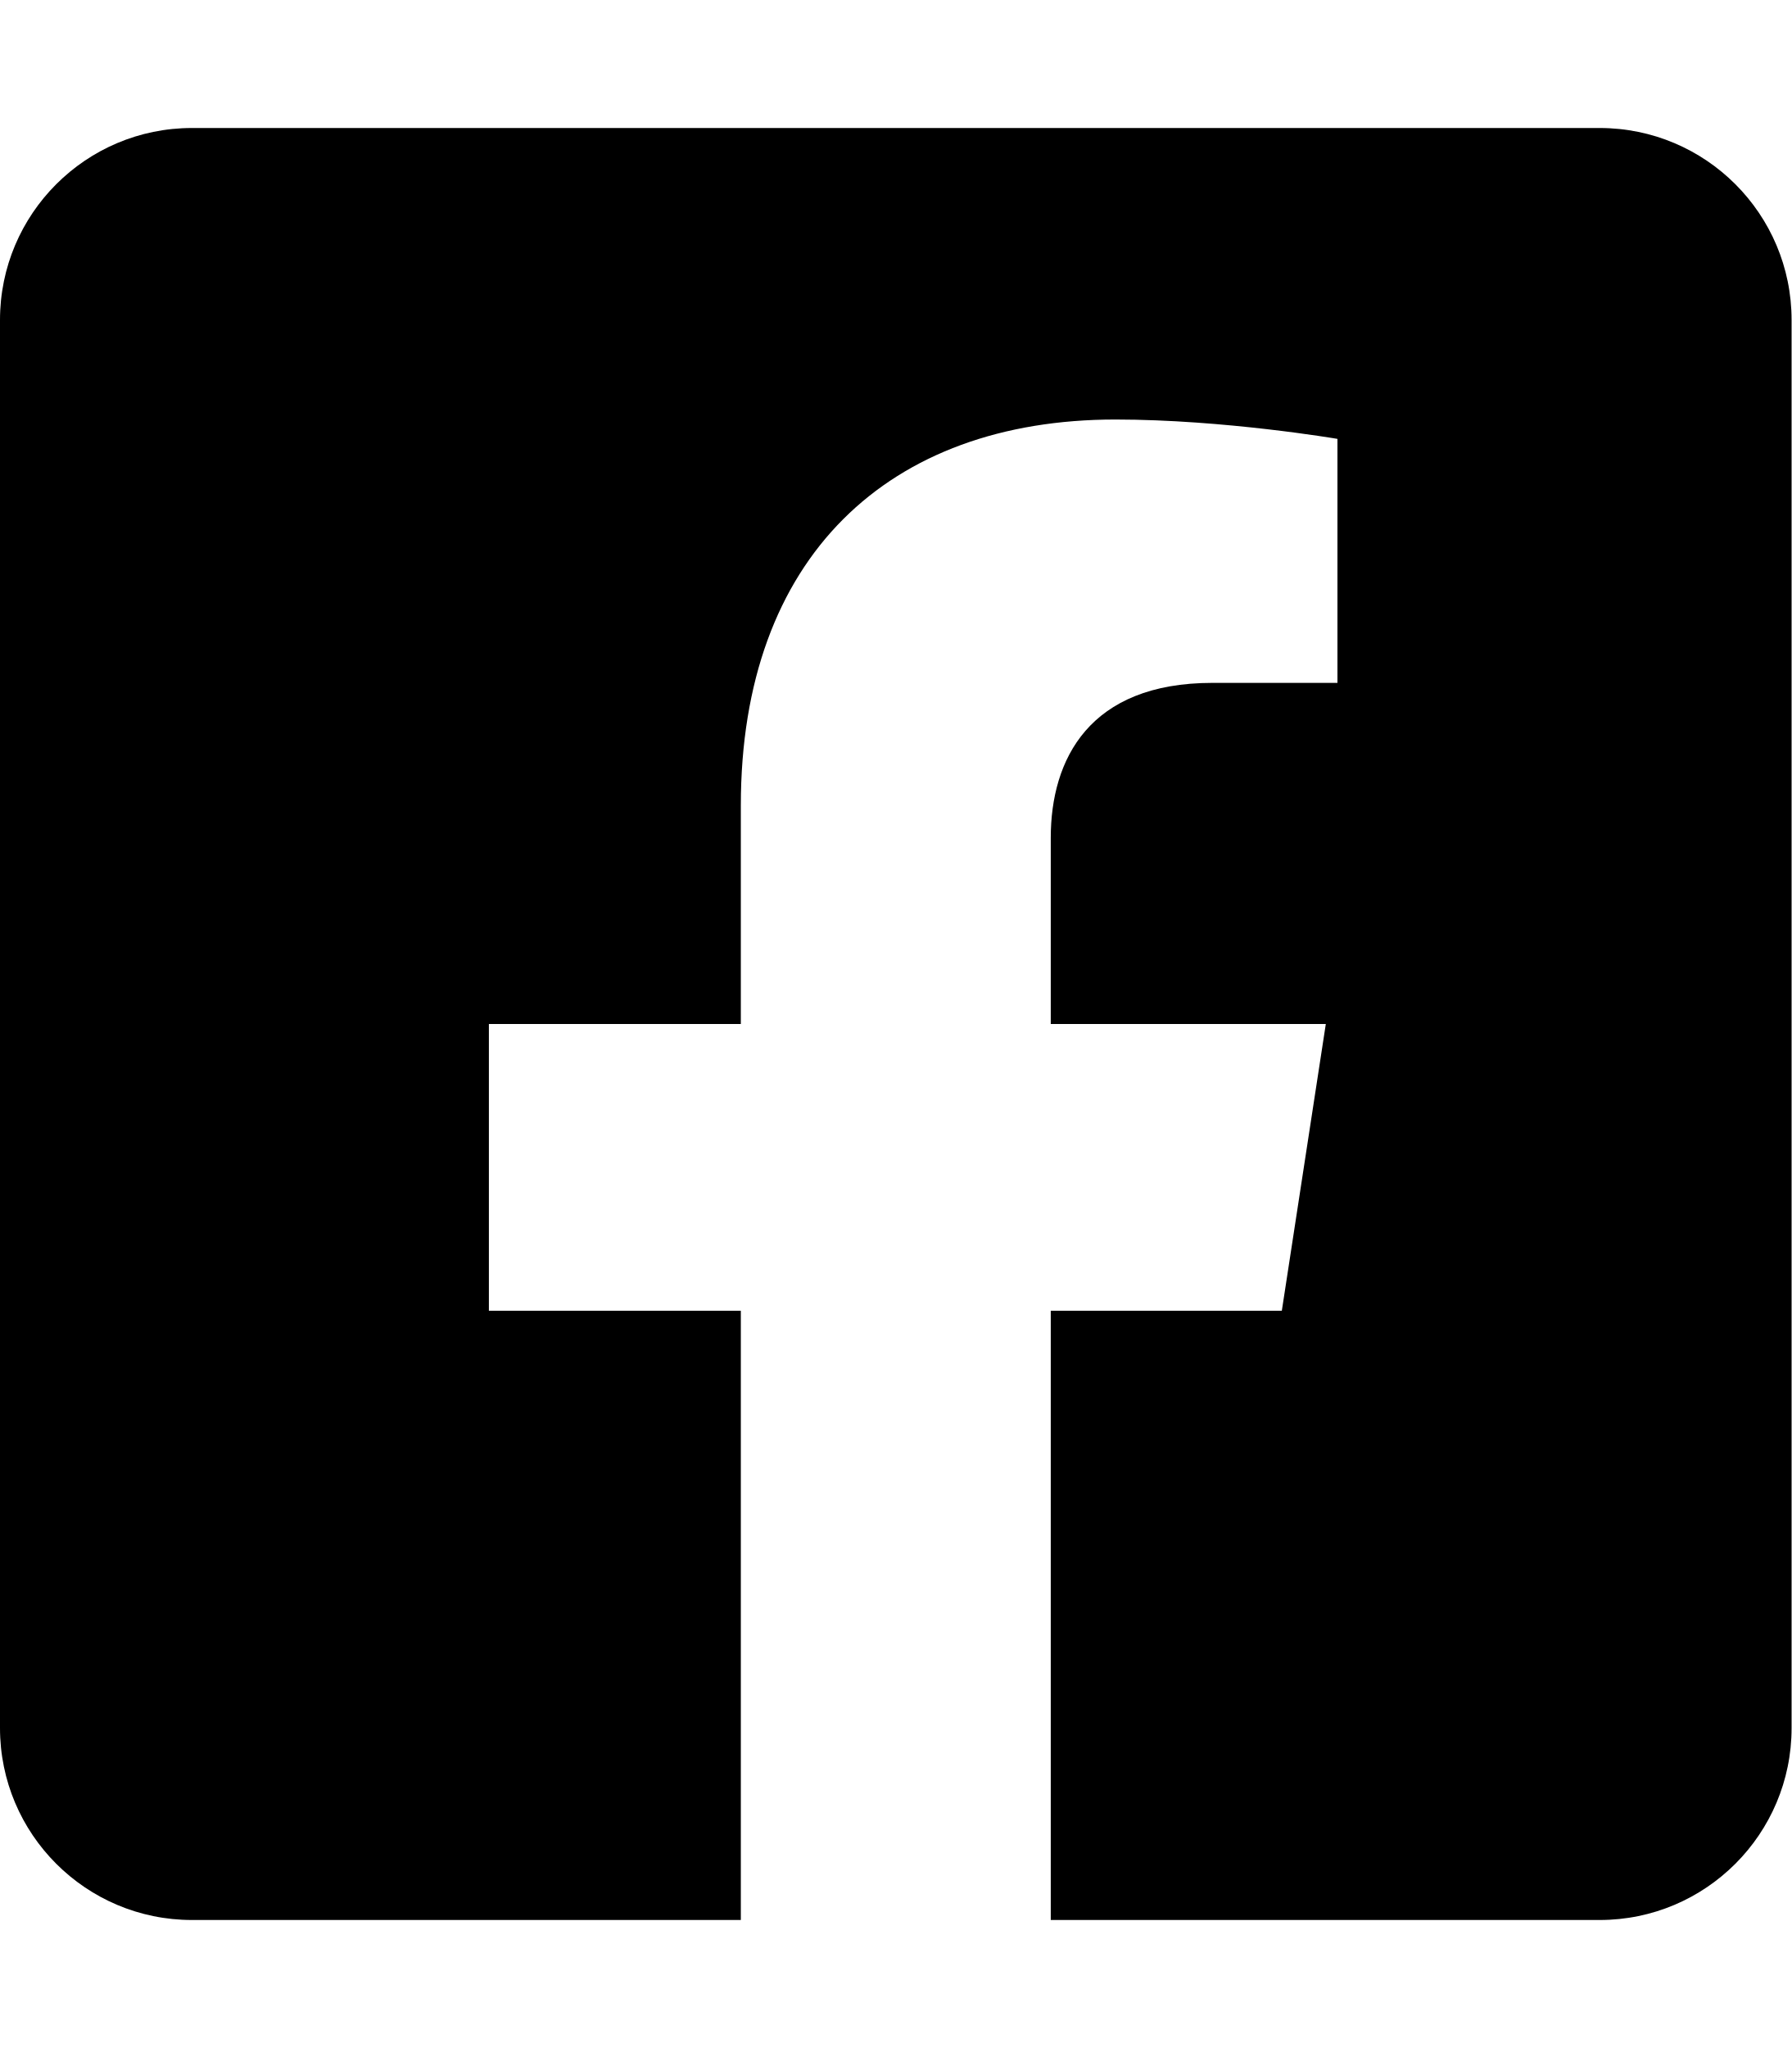
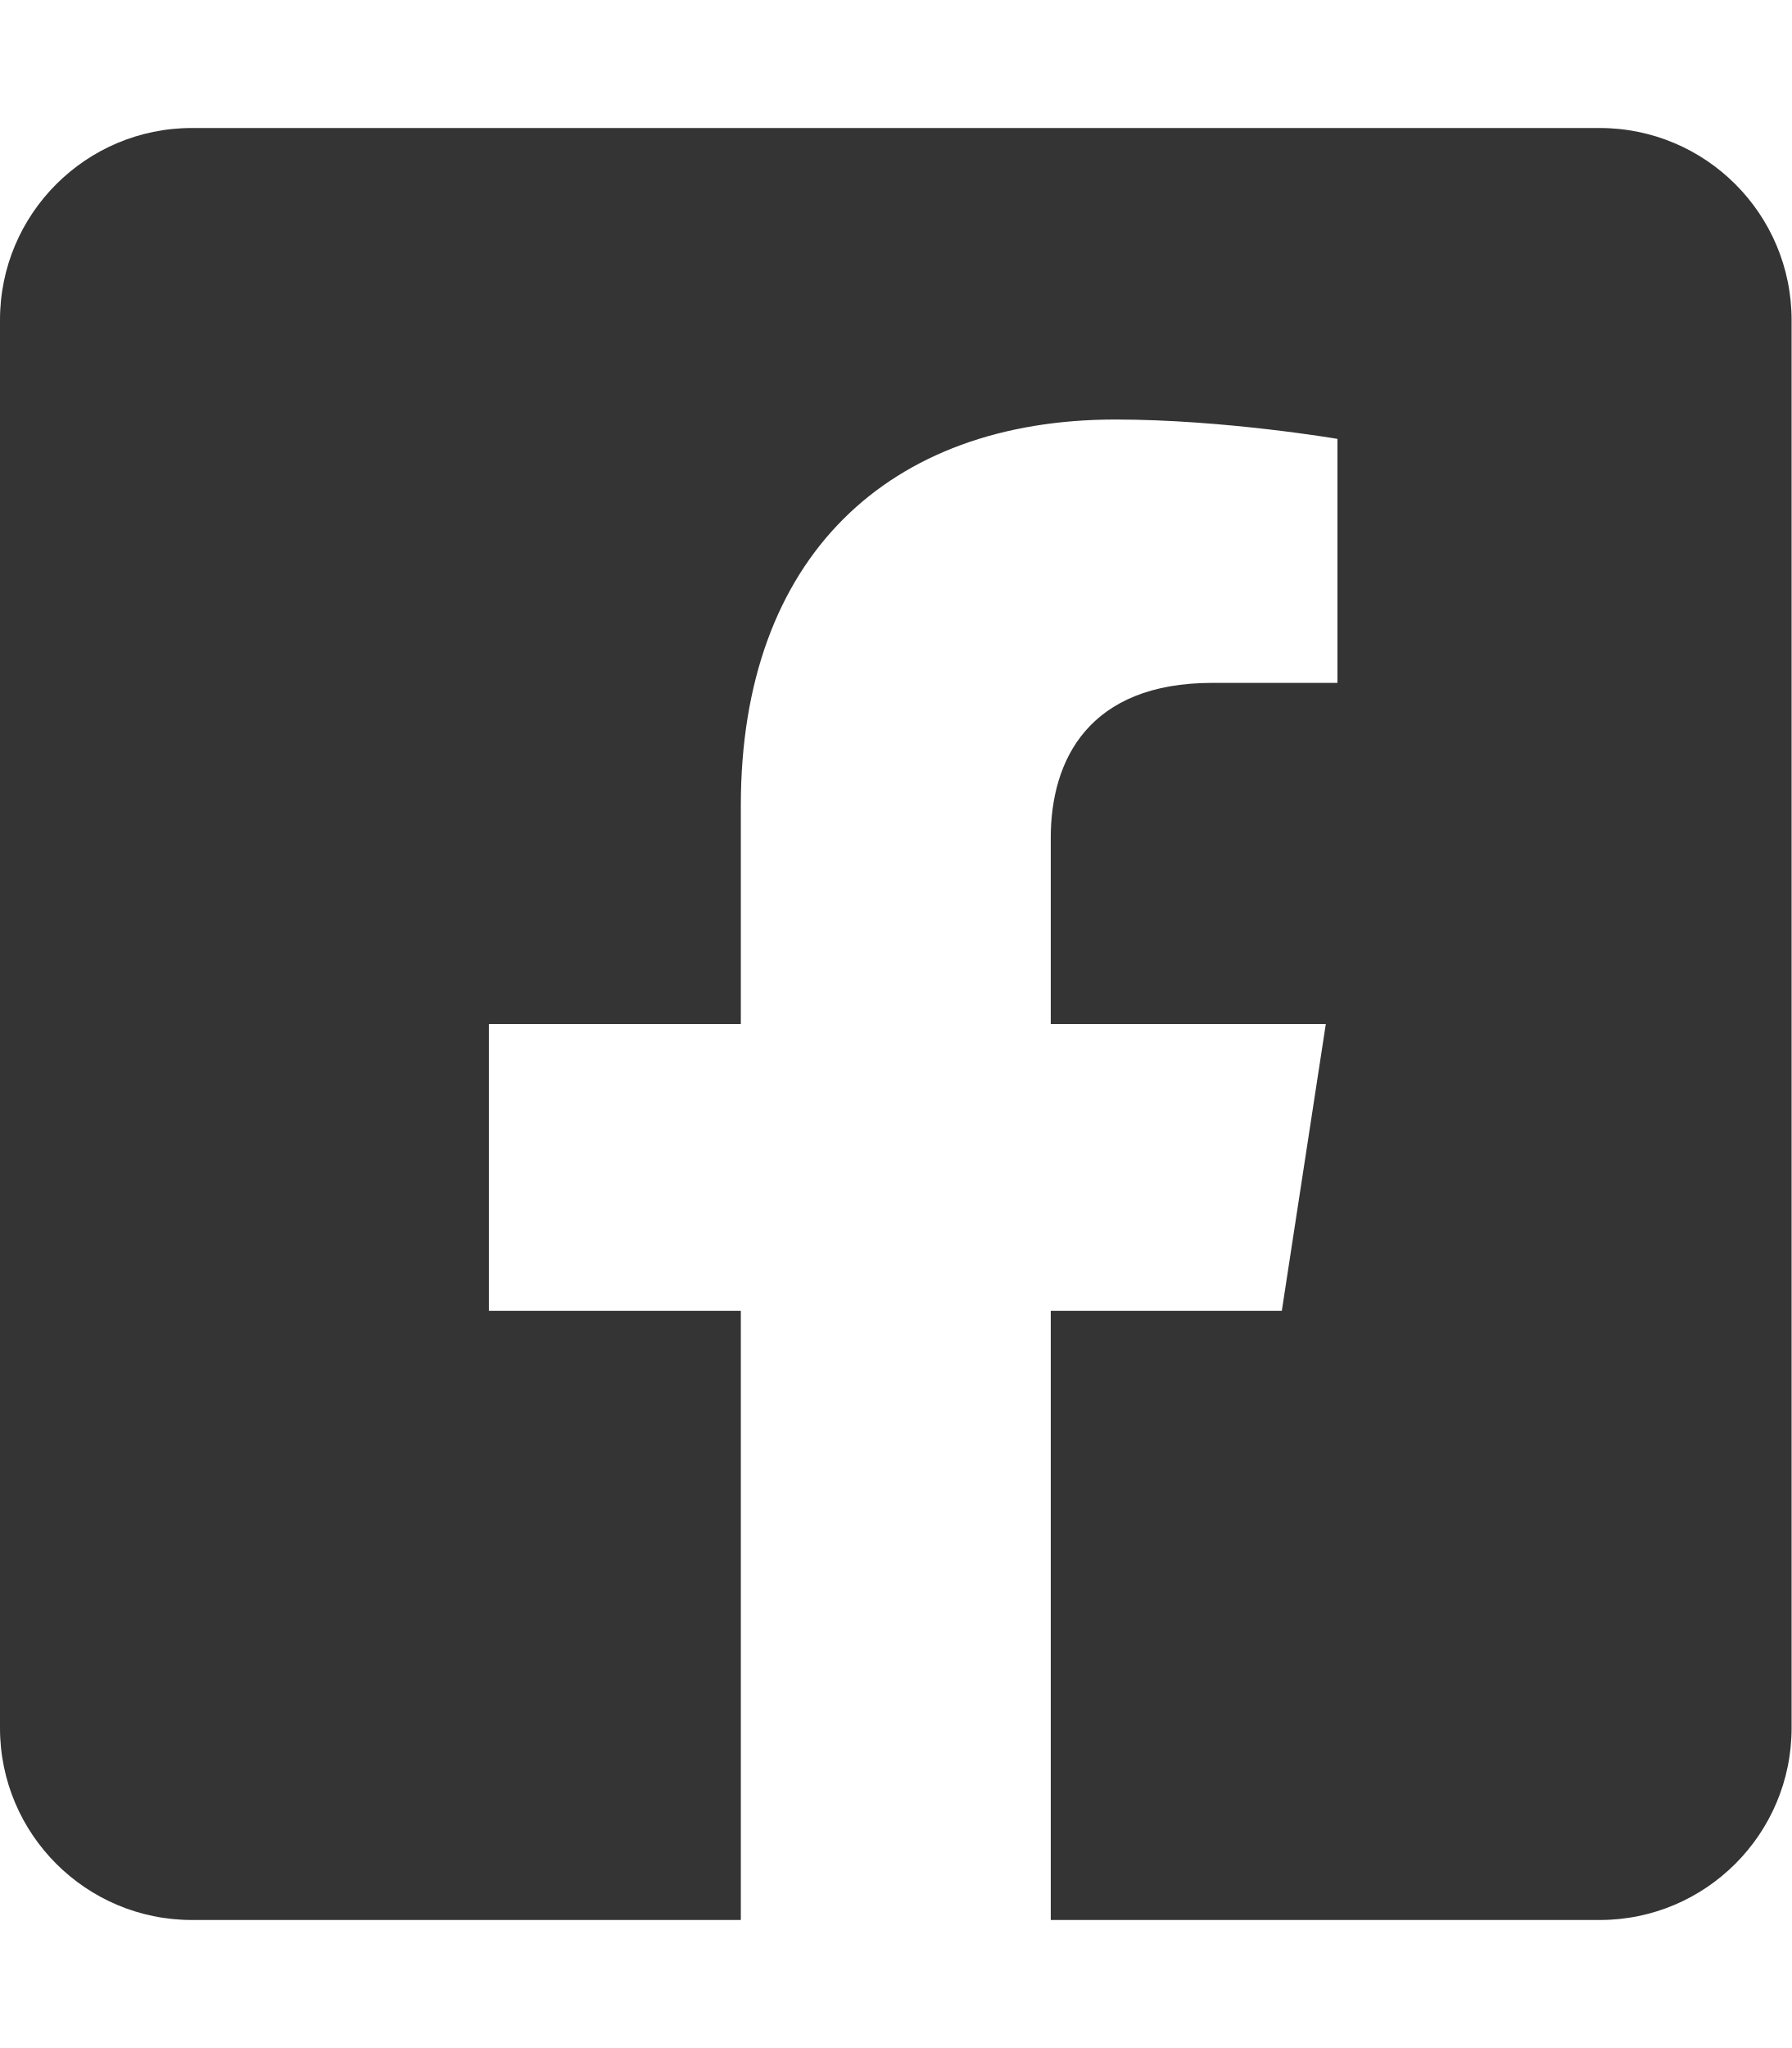
<svg xmlns="http://www.w3.org/2000/svg" aria-hidden="true" focusable="false" data-prefix="fab" data-icon="facebook-square" class="svg-inline--fa fa-facebook-square fa-w-14" role="img" viewBox="0 0 448 512">
-   <path fill="currentColor" d="M400 32H48A48 48 0 0 0 0 80v352a48 48 0 0 0 48 48h137.25V327.69h-63V256h63v-54.64c0-62.15 37-96.48 93.67-96.48 27.14 0 55.52 4.84 55.52 4.84v61h-31.27c-30.81 0-40.42 19.12-40.42 38.73V256h68.78l-11 71.69h-57.78V480H400a48 48 0 0 0 48-48V80a48 48 0 0 0-48-48z" />
+   <path fill="#343434" d="M400 32H48A48 48 0 0 0 0 80v352a48 48 0 0 0 48 48h137.25V327.69h-63V256h63v-54.64c0-62.15 37-96.48 93.67-96.48 27.14 0 55.52 4.84 55.52 4.84v61h-31.27c-30.81 0-40.42 19.12-40.42 38.73V256h68.78l-11 71.69h-57.78V480H400a48 48 0 0 0 48-48V80a48 48 0 0 0-48-48z" />
</svg>
